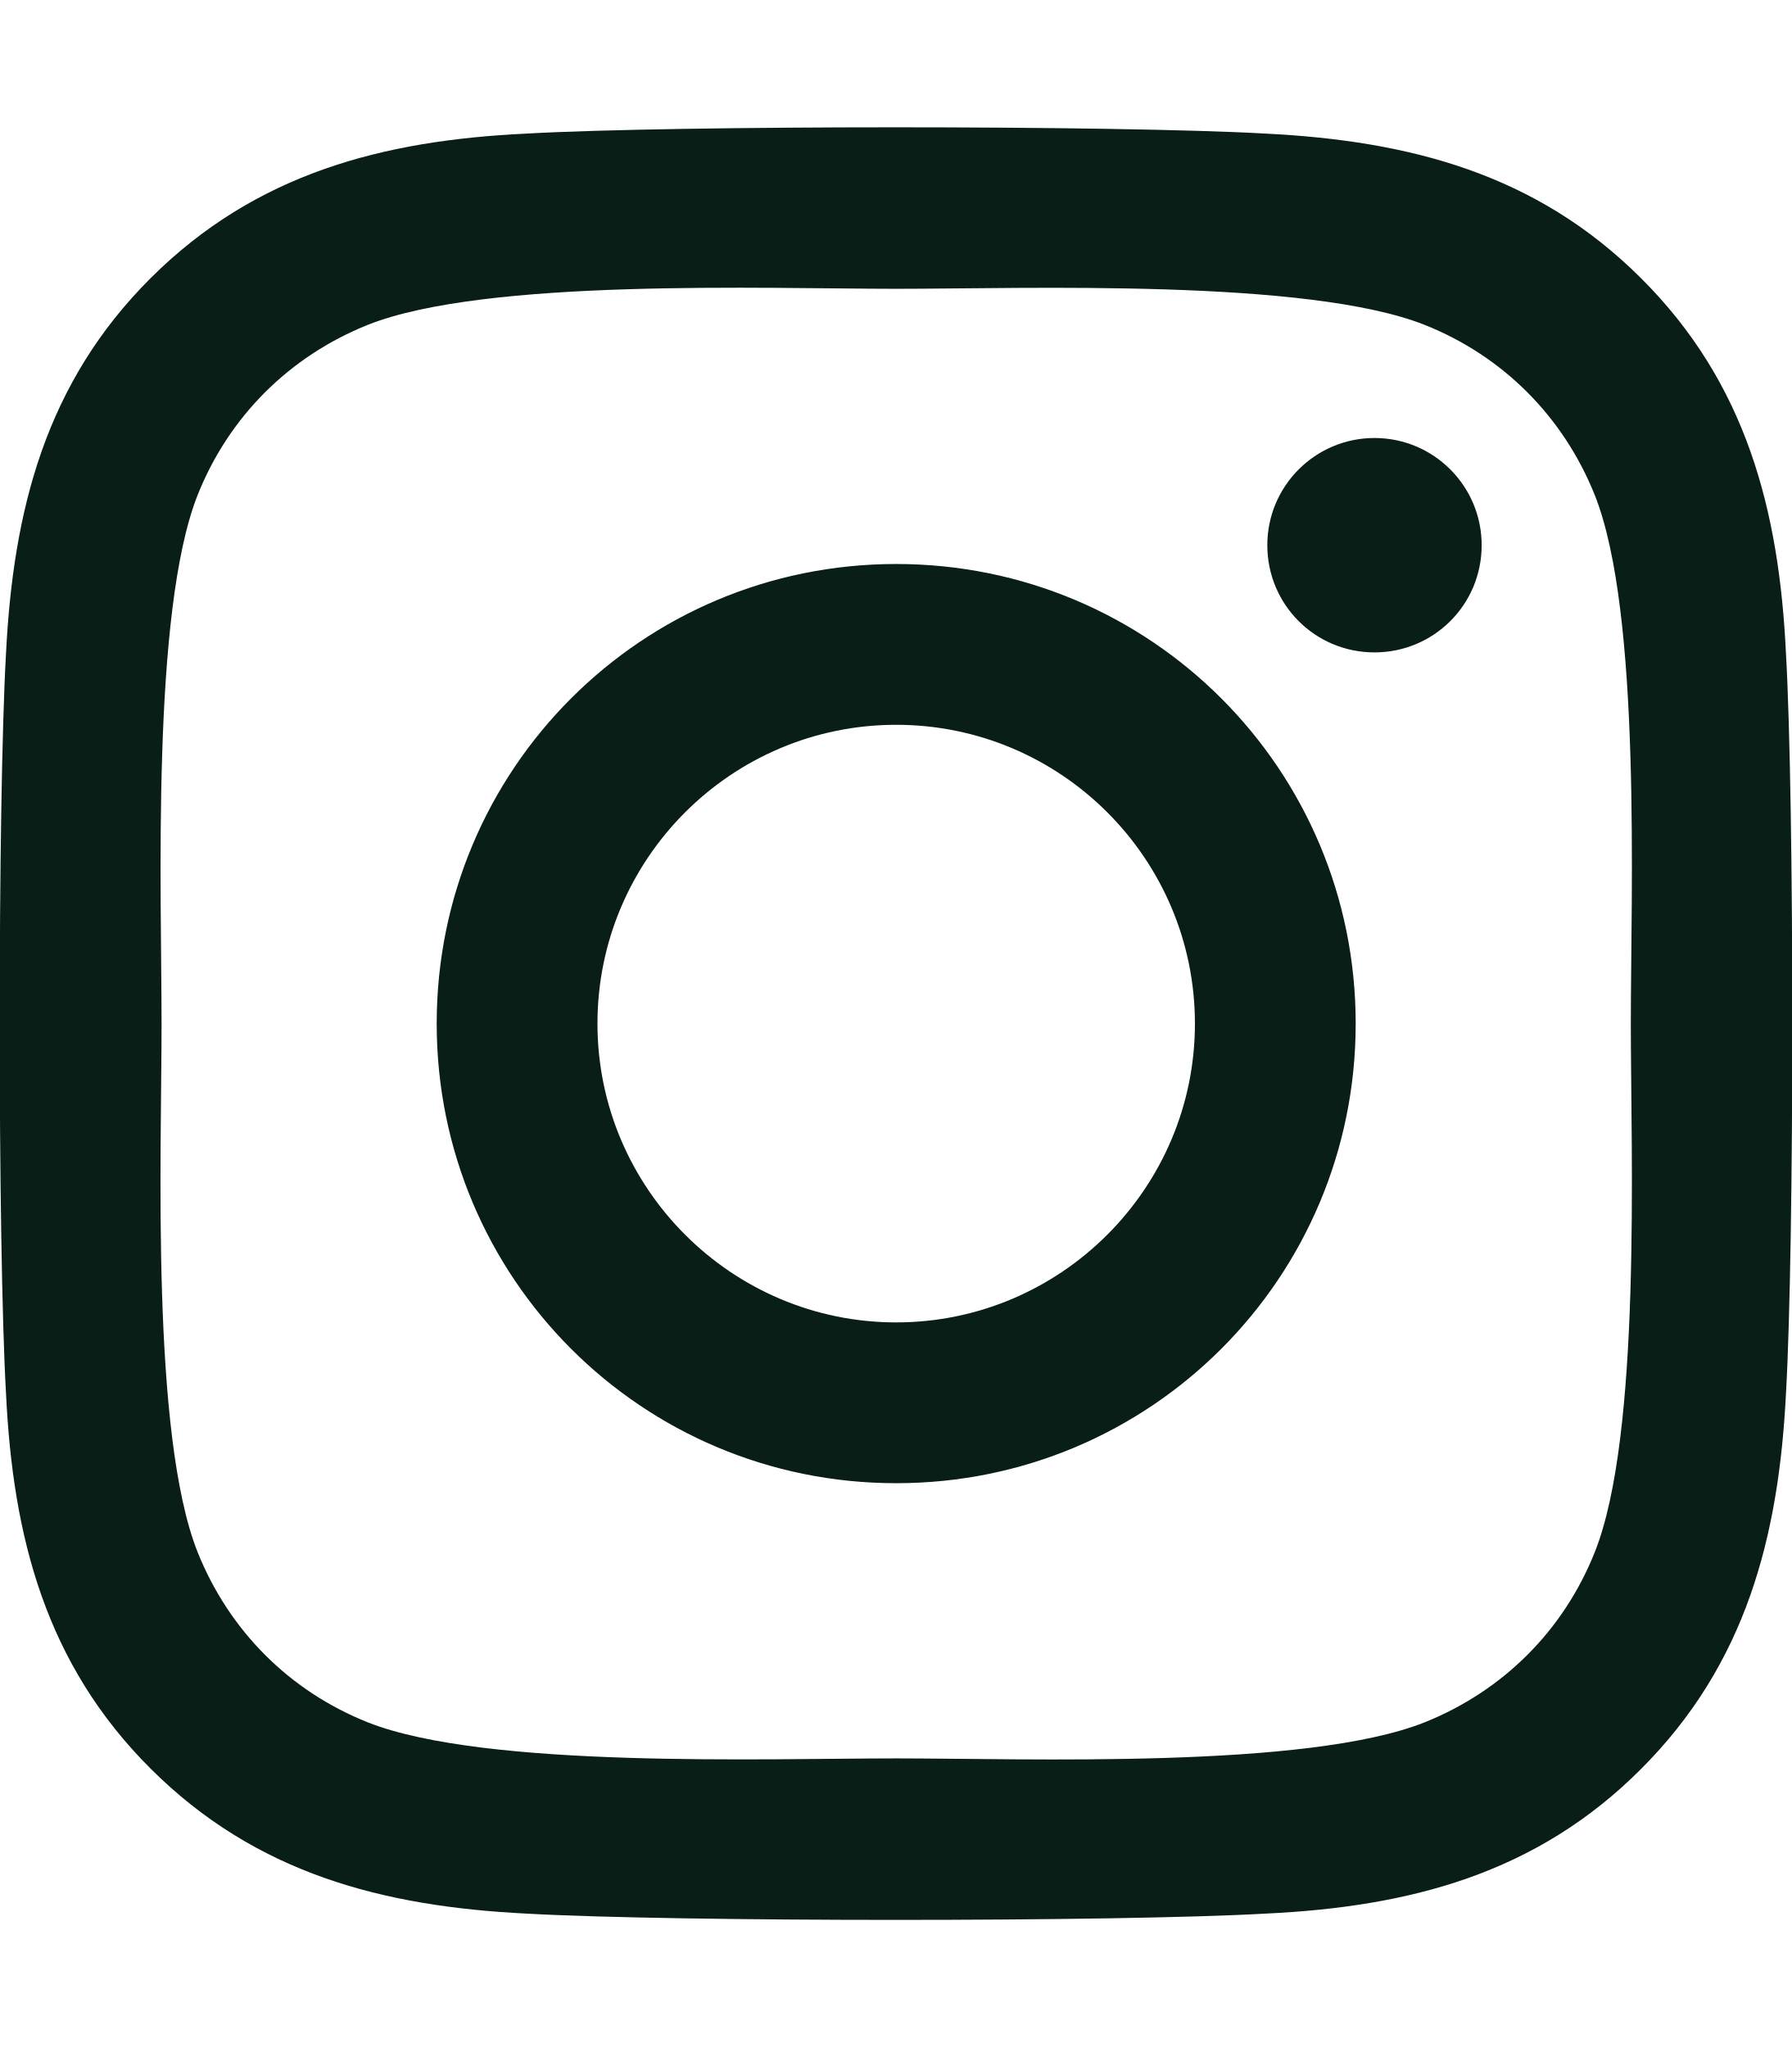
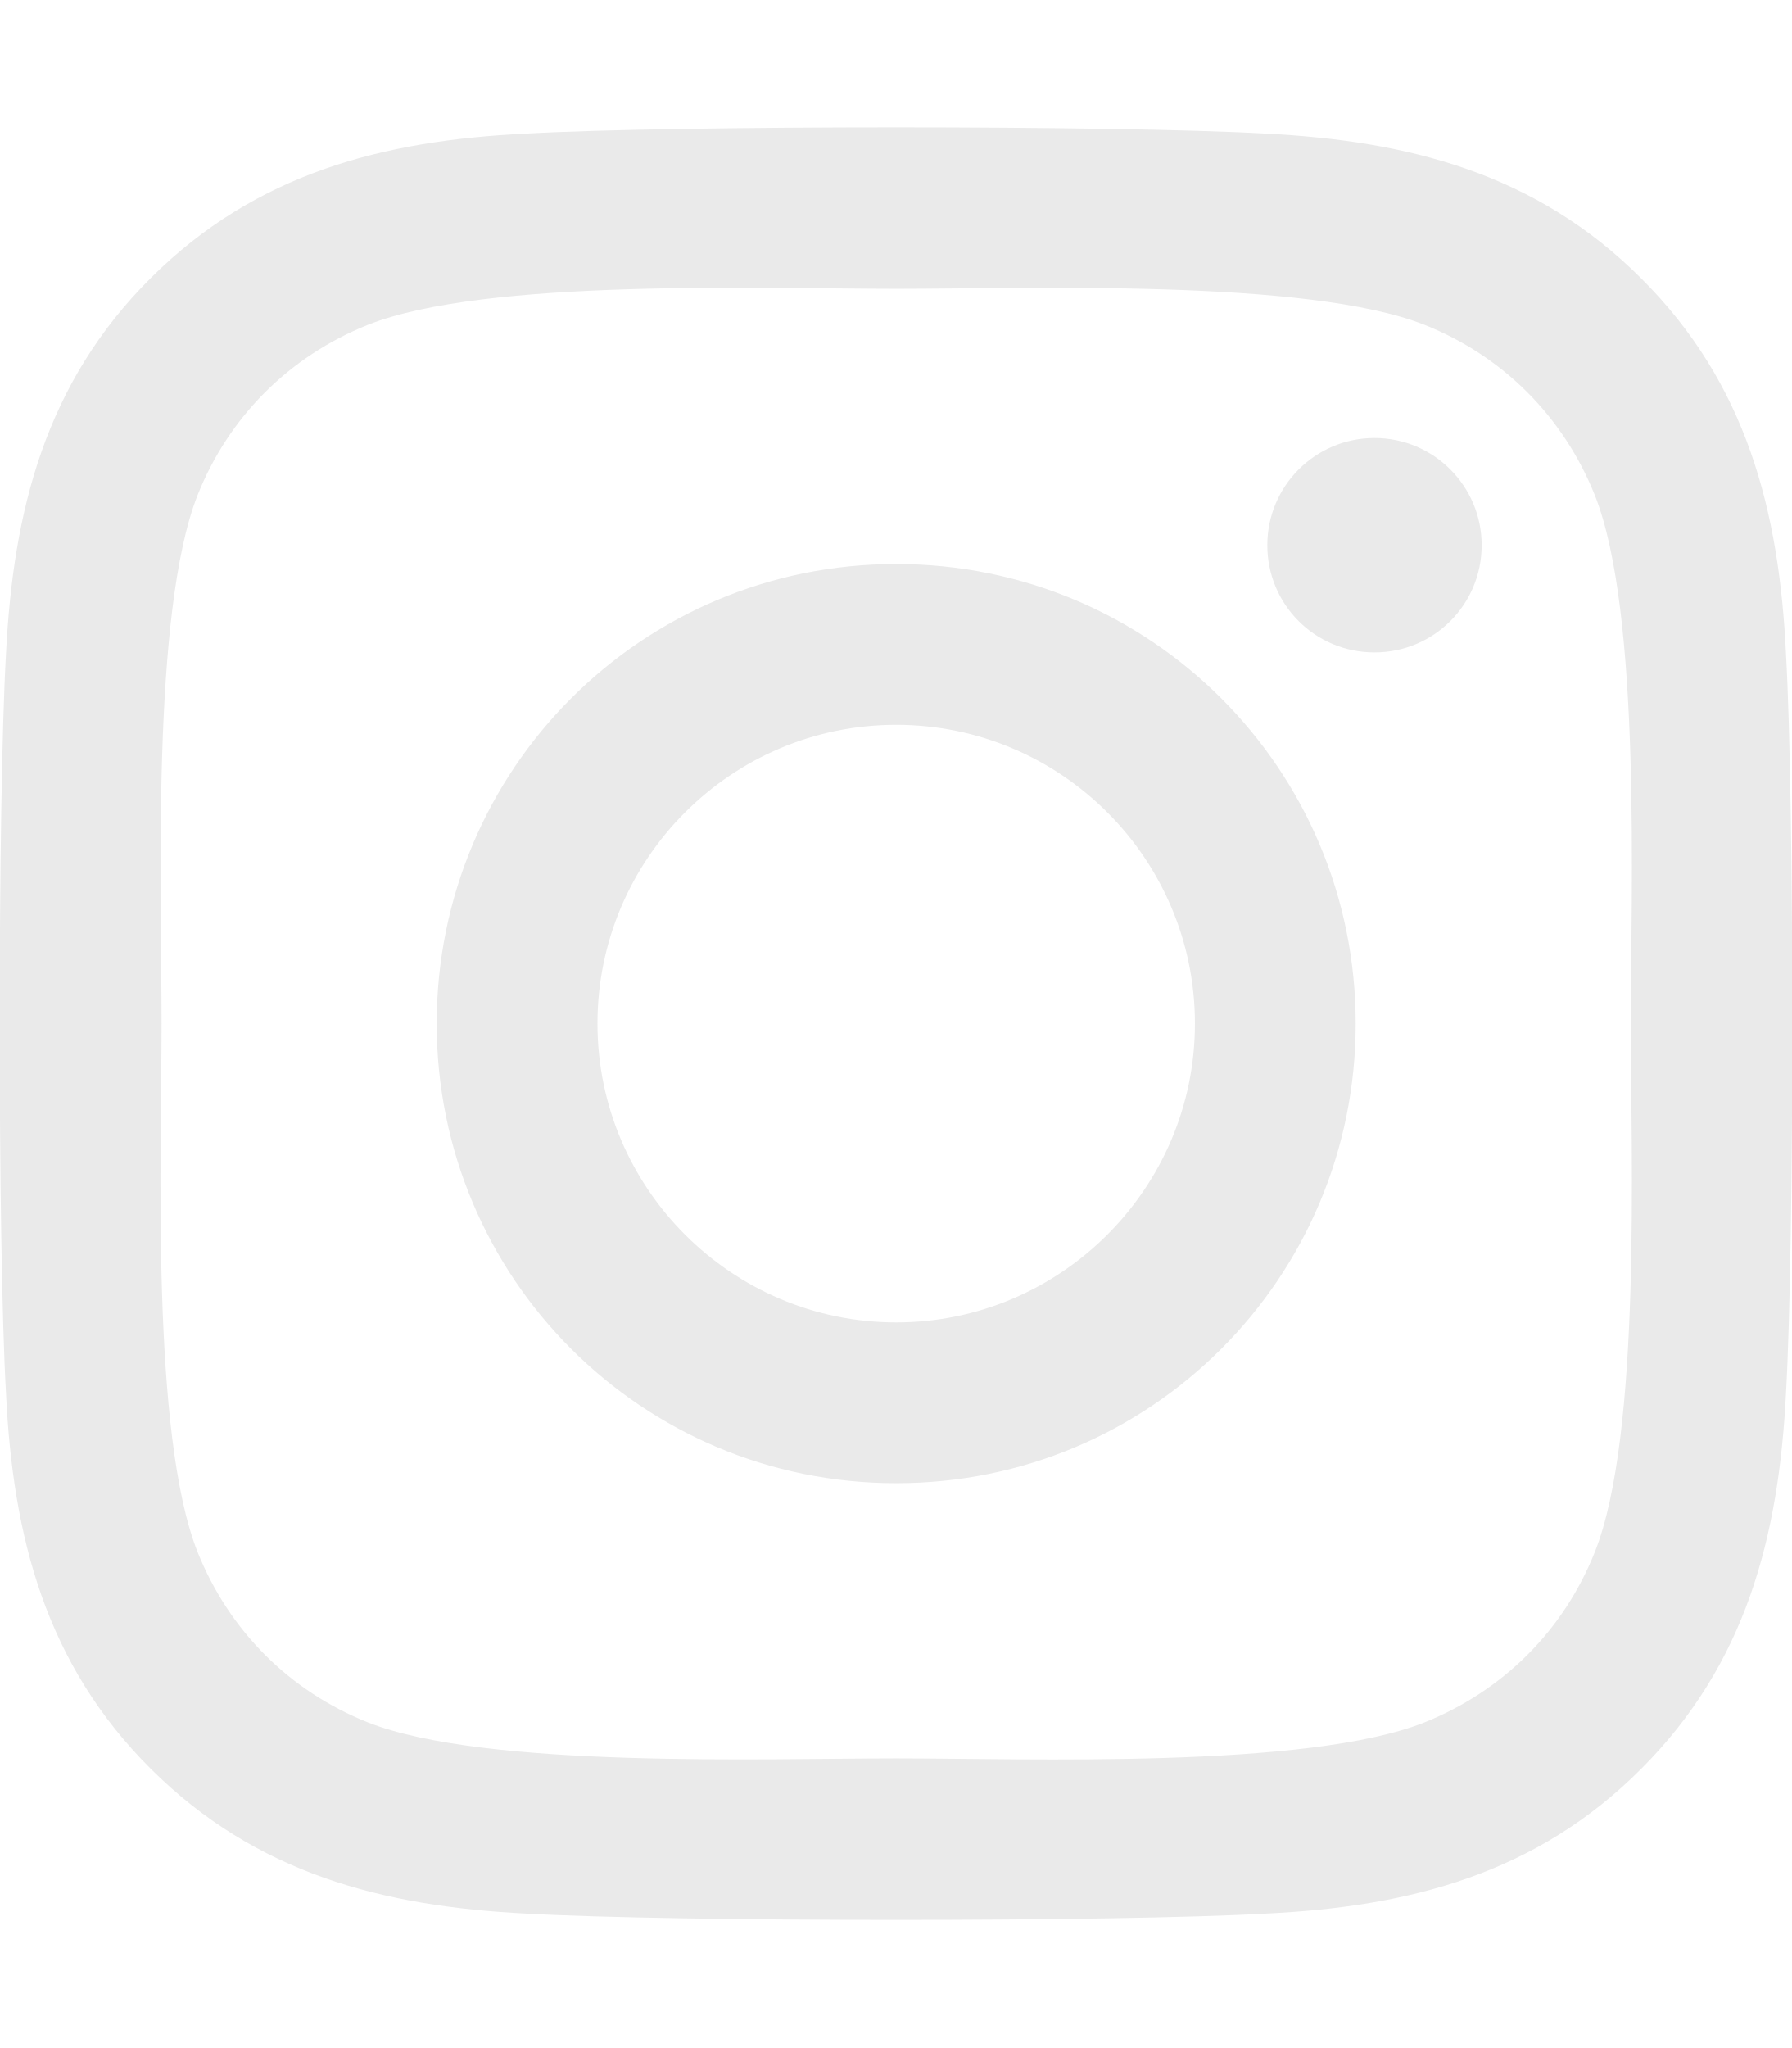
<svg xmlns="http://www.w3.org/2000/svg" viewBox="0 0 448 512">
-   <path d="M224.1 141c-63.6 0-114.9 51.3-114.9 114.9s51.3 114.9 114.9 114.9S339 319.5 339 255.9 287.7 141 224.1 141zm0 189.6c-41.1 0-74.7-33.5-74.7-74.7s33.5-74.7 74.7-74.7 74.7 33.5 74.7 74.7-33.6 74.7-74.7 74.7zm146.4-194.3c0 14.9-12 26.8-26.8 26.8-14.9 0-26.8-12-26.8-26.8s12-26.8 26.8-26.8 26.8 12 26.8 26.8zm76.1 27.2c-1.7-35.9-9.9-67.7-36.2-93.9-26.2-26.2-58-34.4-93.9-36.2-37-2.1-147.9-2.1-184.9 0-35.8 1.7-67.6 9.9-93.9 36.1s-34.4 58-36.2 93.9c-2.1 37-2.1 147.9 0 184.9 1.7 35.9 9.9 67.7 36.2 93.9s58 34.4 93.9 36.2c37 2.1 147.9 2.1 184.9 0 35.9-1.7 67.7-9.9 93.9-36.2 26.2-26.2 34.4-58 36.2-93.9 2.1-37 2.1-147.8 0-184.8zM398.8 388c-7.8 19.6-22.9 34.7-42.6 42.6-29.5 11.7-99.5 9-132.1 9s-102.7 2.6-132.1-9c-19.6-7.8-34.7-22.9-42.6-42.6-11.7-29.5-9-99.5-9-132.1s-2.6-102.7 9-132.1c7.8-19.6 22.9-34.7 42.6-42.6 29.5-11.7 99.5-9 132.1-9s102.7-2.6 132.1 9c19.6 7.8 34.7 22.9 42.6 42.6 11.7 29.5 9 99.5 9 132.1s2.7 102.7-9 132.1z" fill="#081e17" />
+   <path d="M224.1 141c-63.6 0-114.9 51.3-114.9 114.9s51.3 114.9 114.9 114.9S339 319.5 339 255.9 287.7 141 224.1 141zm0 189.6c-41.1 0-74.7-33.5-74.7-74.7s33.5-74.7 74.7-74.7 74.7 33.5 74.7 74.7-33.6 74.7-74.7 74.7zm146.4-194.3c0 14.9-12 26.8-26.8 26.8-14.9 0-26.8-12-26.8-26.8s12-26.8 26.8-26.8 26.8 12 26.8 26.8zm76.1 27.2c-1.7-35.9-9.9-67.7-36.2-93.9-26.2-26.2-58-34.4-93.9-36.2-37-2.1-147.9-2.1-184.9 0-35.8 1.7-67.6 9.9-93.9 36.1s-34.4 58-36.2 93.9c-2.1 37-2.1 147.9 0 184.9 1.7 35.9 9.9 67.7 36.2 93.9s58 34.4 93.9 36.2c37 2.1 147.9 2.1 184.9 0 35.9-1.7 67.7-9.9 93.9-36.2 26.2-26.2 34.4-58 36.2-93.9 2.1-37 2.1-147.8 0-184.8zM398.8 388c-7.8 19.6-22.9 34.7-42.6 42.6-29.5 11.7-99.5 9-132.1 9s-102.7 2.6-132.1-9c-19.6-7.8-34.7-22.9-42.6-42.6-11.7-29.5-9-99.5-9-132.1s-2.6-102.7 9-132.1c7.8-19.6 22.9-34.7 42.6-42.6 29.5-11.7 99.5-9 132.1-9s102.7-2.6 132.1 9c19.6 7.8 34.7 22.9 42.6 42.6 11.7 29.5 9 99.5 9 132.1s2.7 102.7-9 132.1z" fill="#eaeaea" />
</svg>
